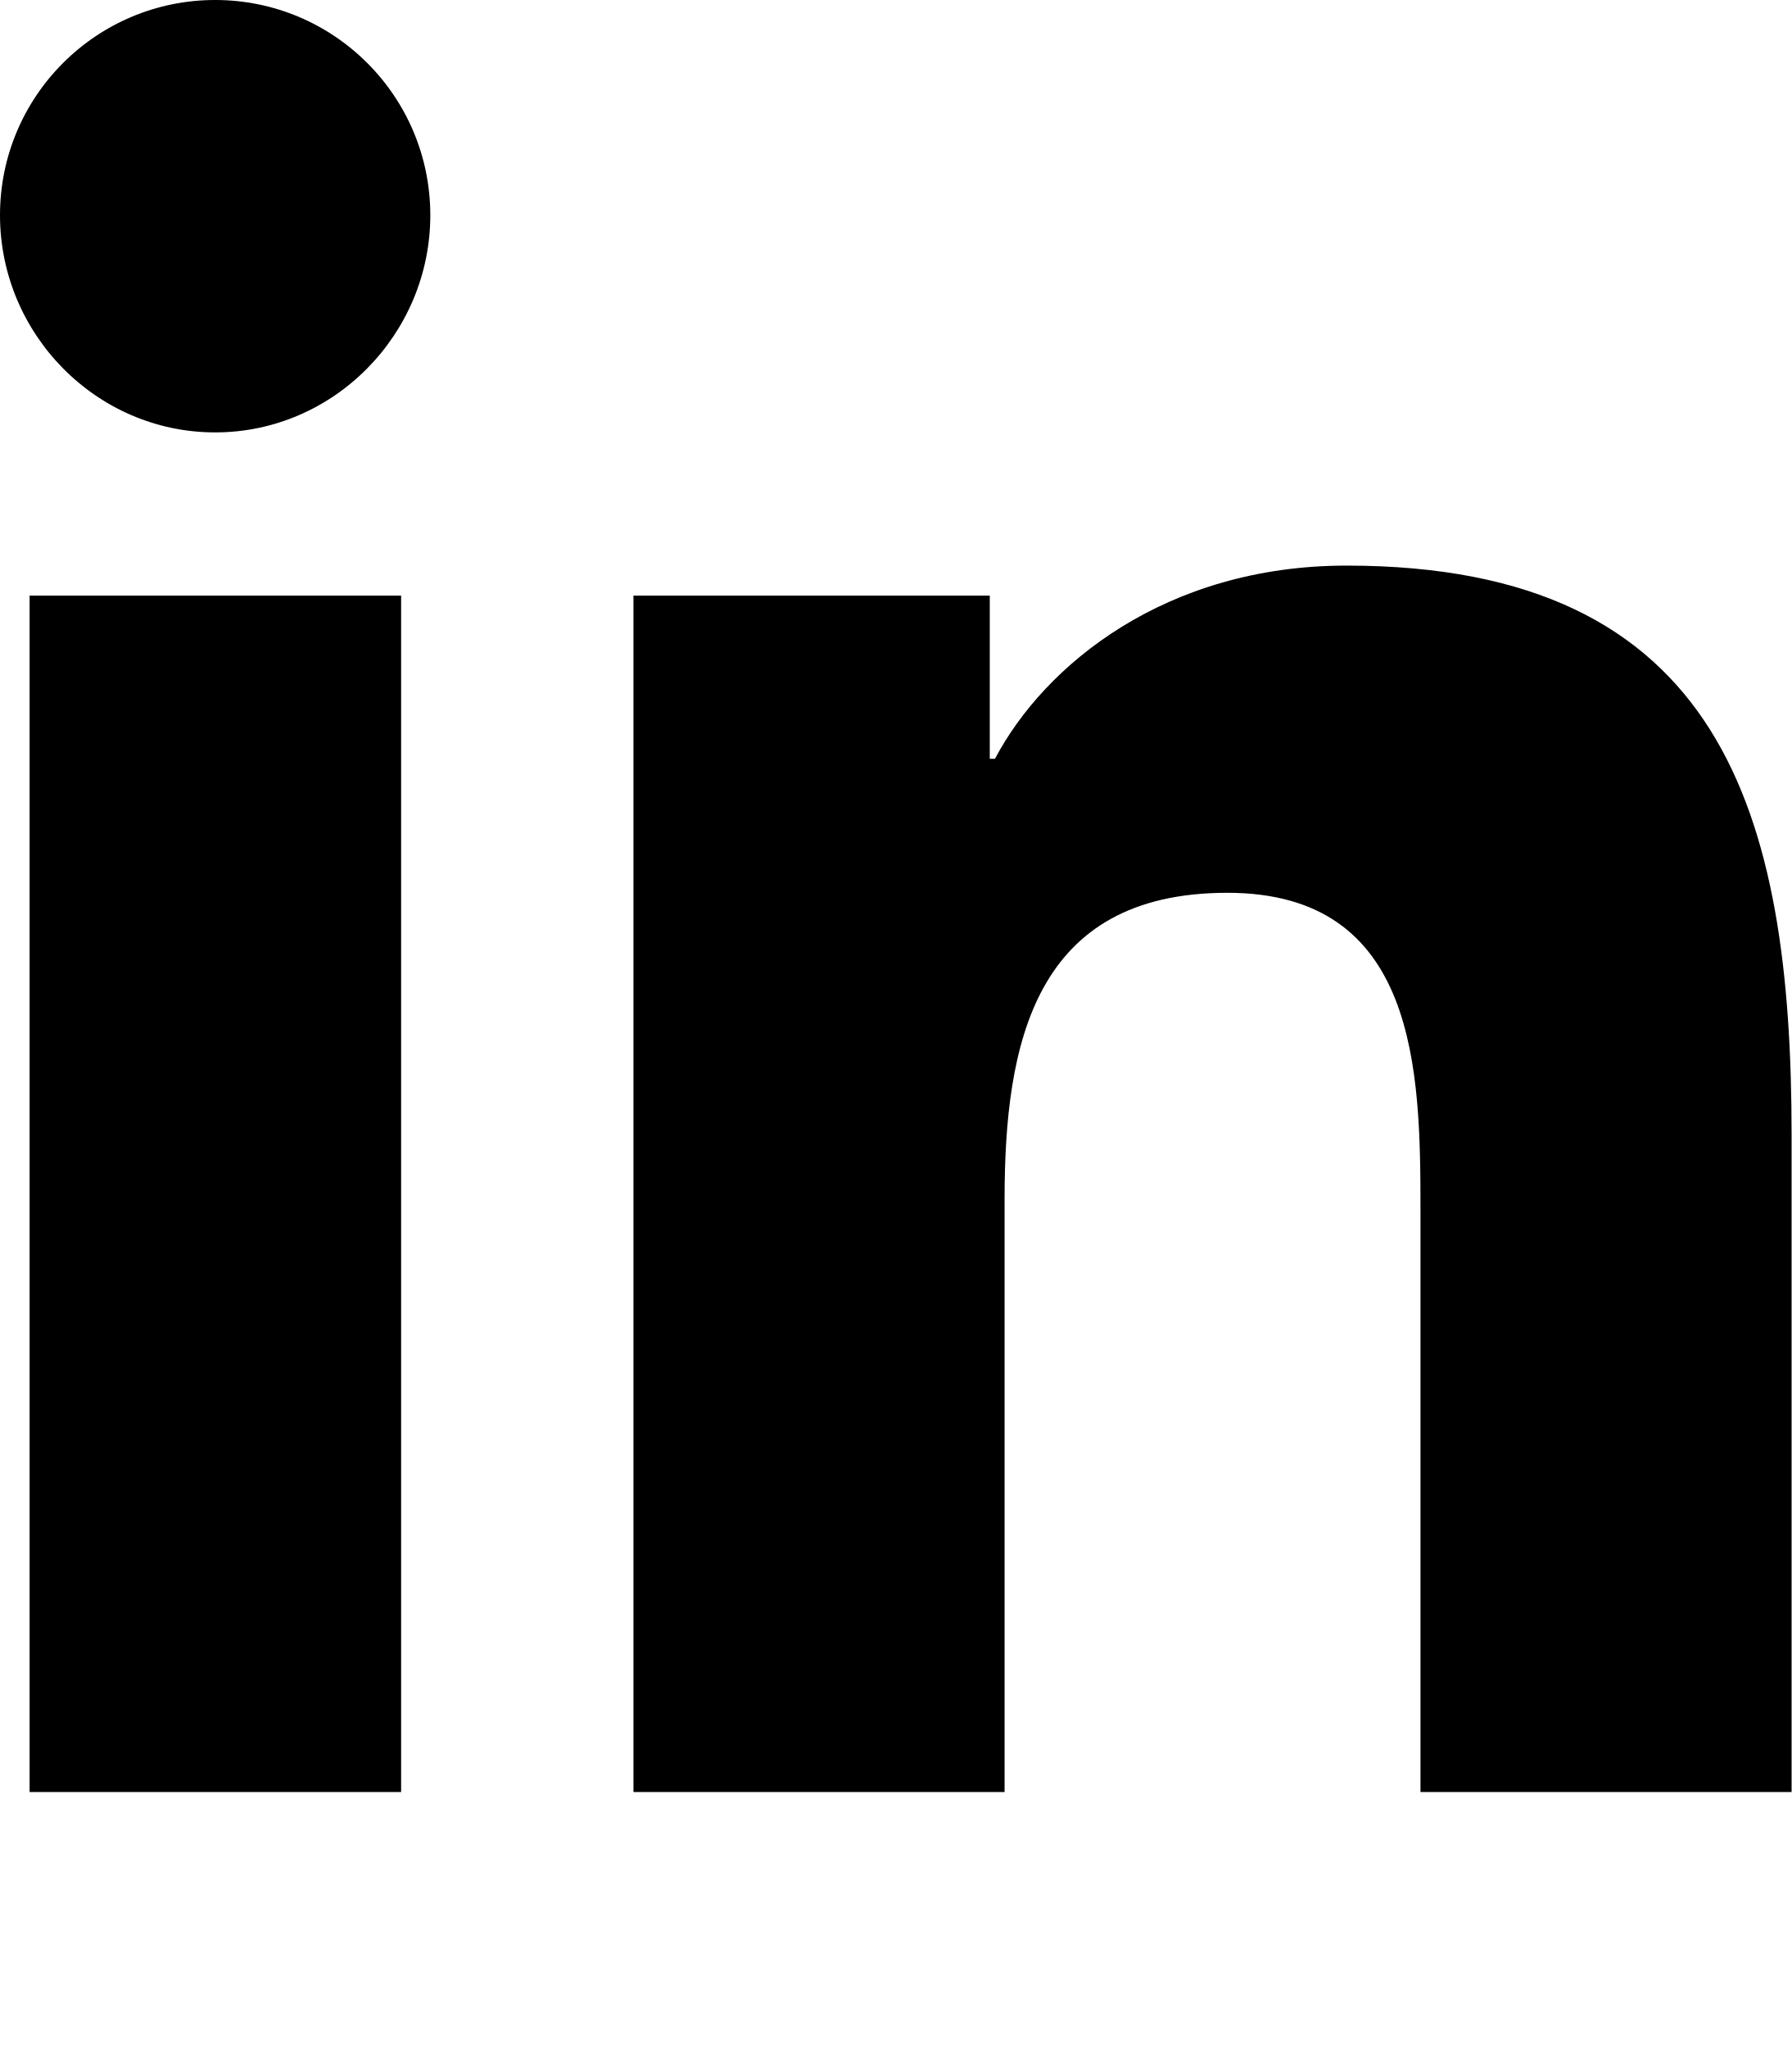
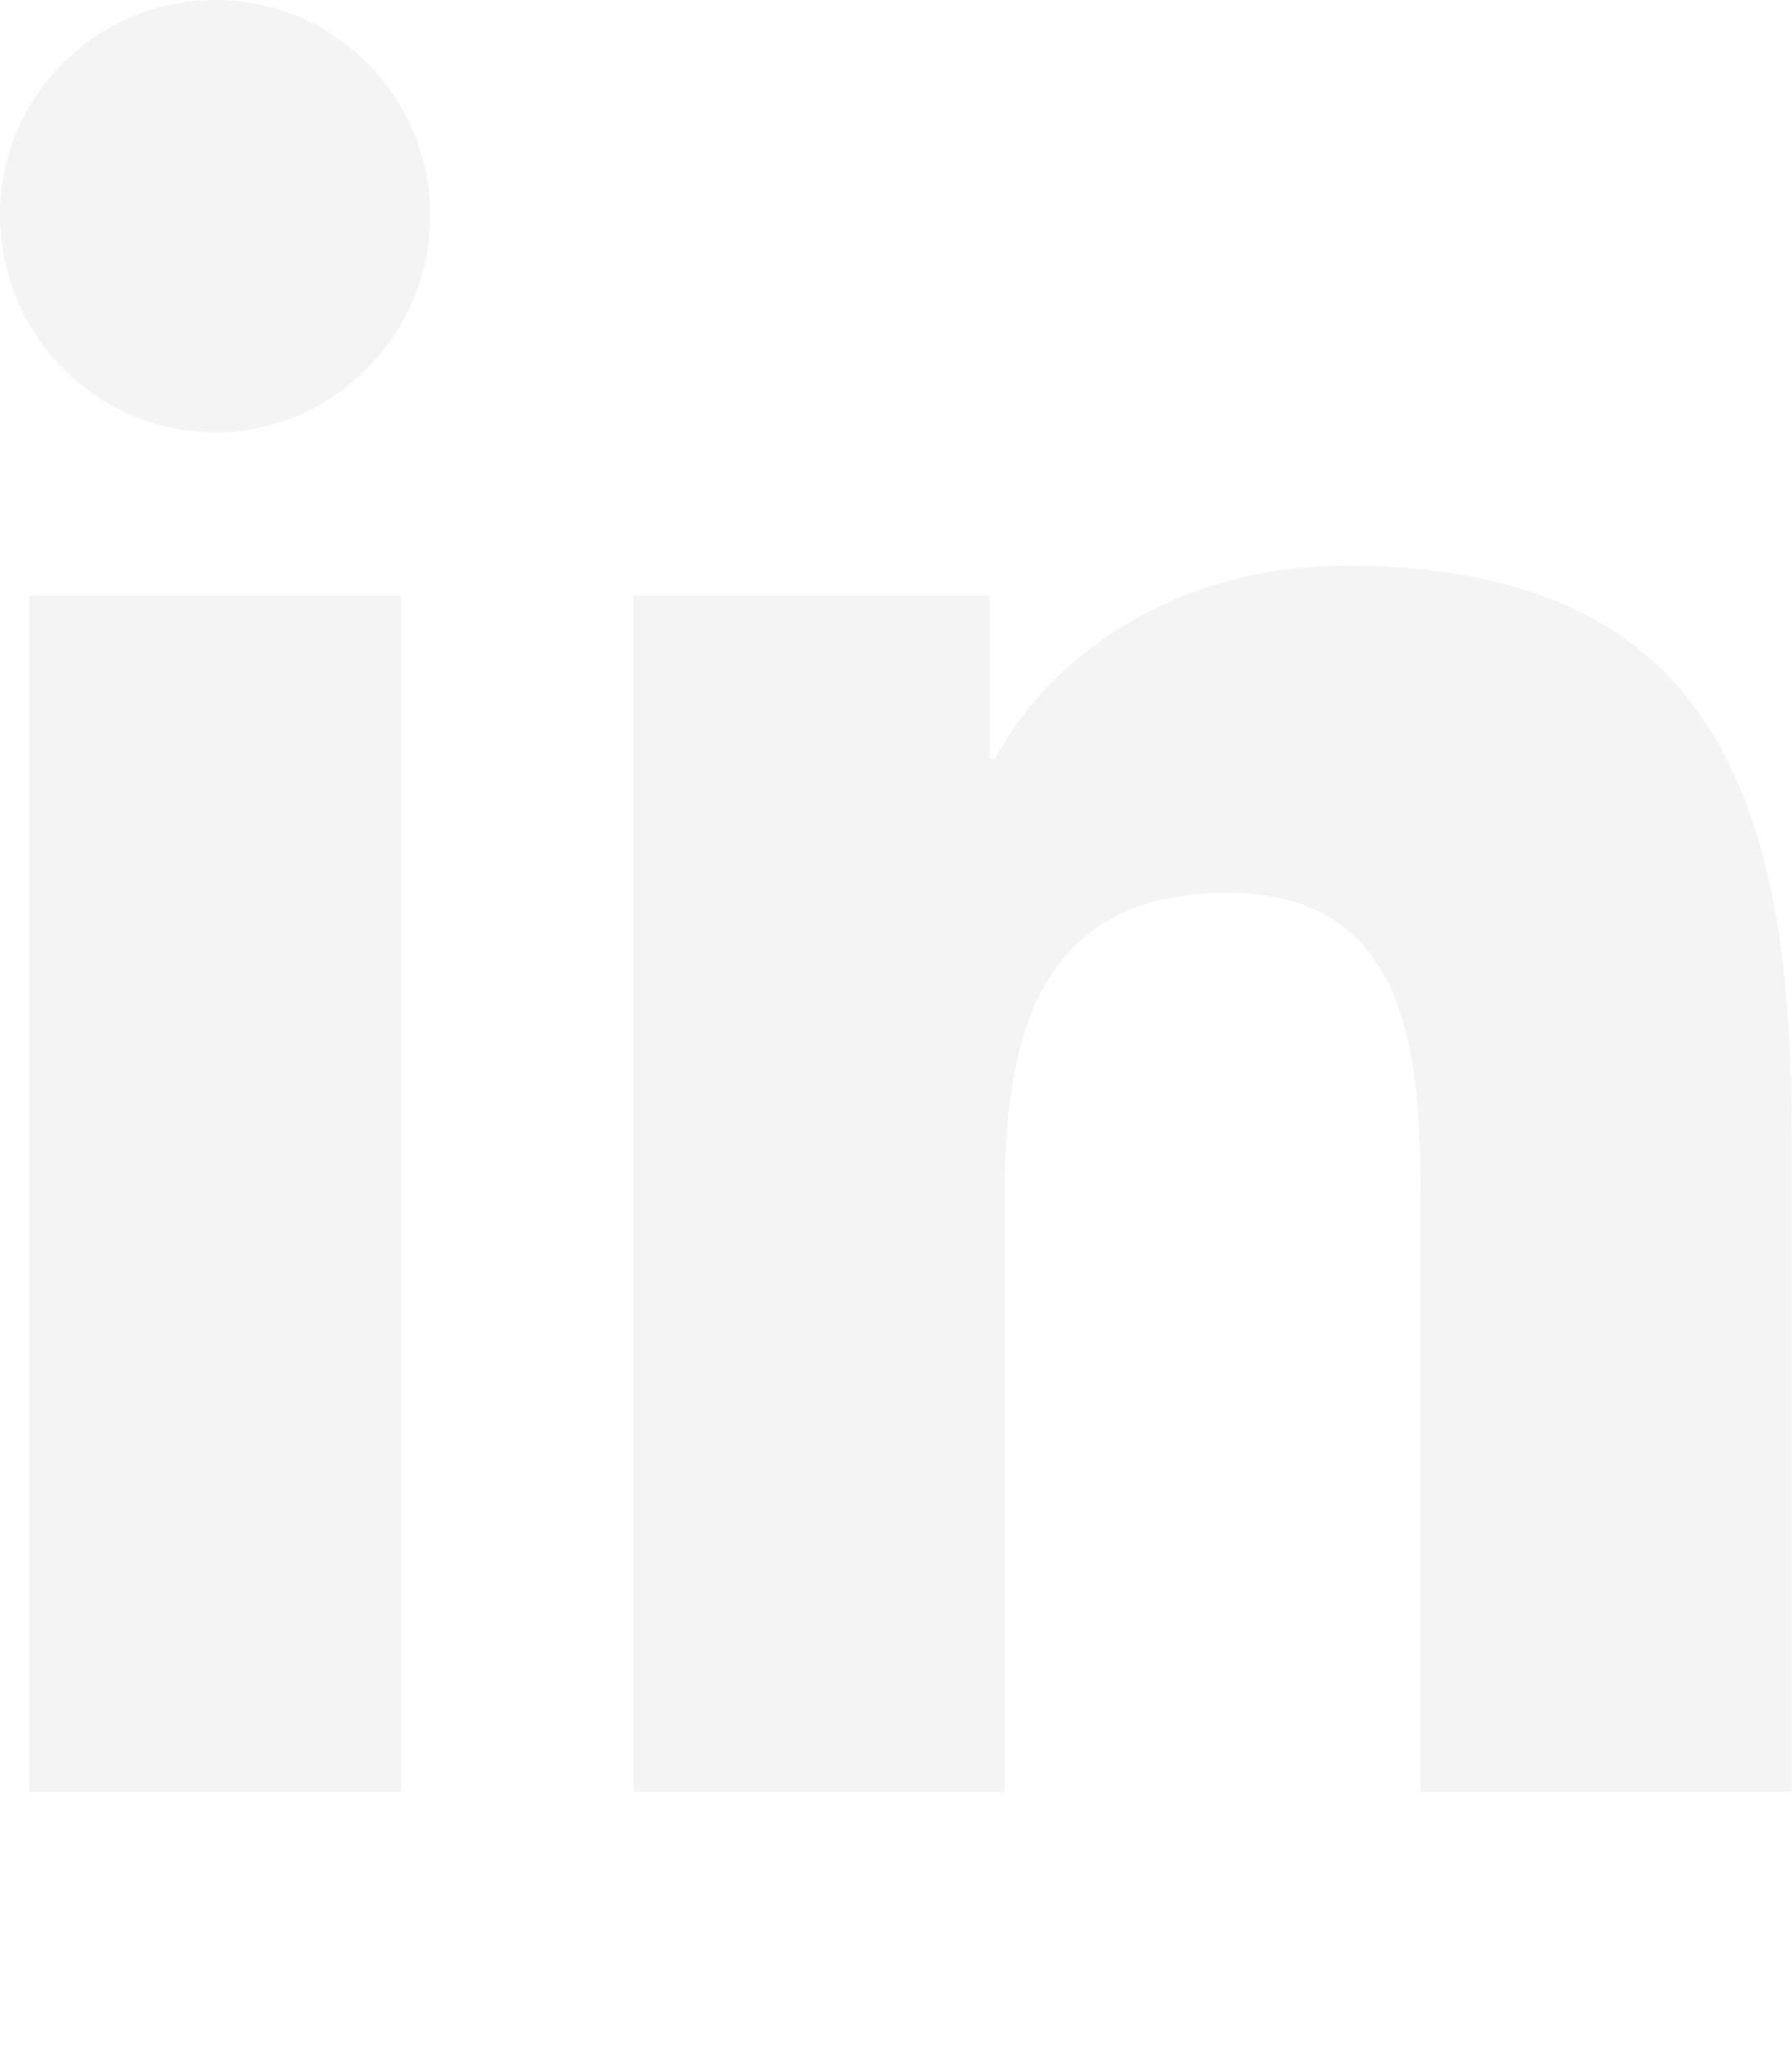
- <svg xmlns="http://www.w3.org/2000/svg" viewBox="0 0 448 512">
+ <svg xmlns="http://www.w3.org/2000/svg" fill="#F4F4F4" viewBox="0 0 448 512">
  <path d="M100.3 448H7.4V148.9h92.9zM53.8 108.1C24.1 108.1 0 83.5 0 53.8a53.8 53.8 0 0 1 107.6 0c0 29.7-24.1 54.3-53.8 54.3zM447.9 448h-92.7V302.4c0-34.7-.7-79.2-48.3-79.2-48.3 0-55.7 37.7-55.7 76.7V448h-92.8V148.9h89.1v40.8h1.3c12.4-23.5 42.7-48.3 87.9-48.3 94 0 111.3 61.9 111.3 142.3V448z" />
</svg>
